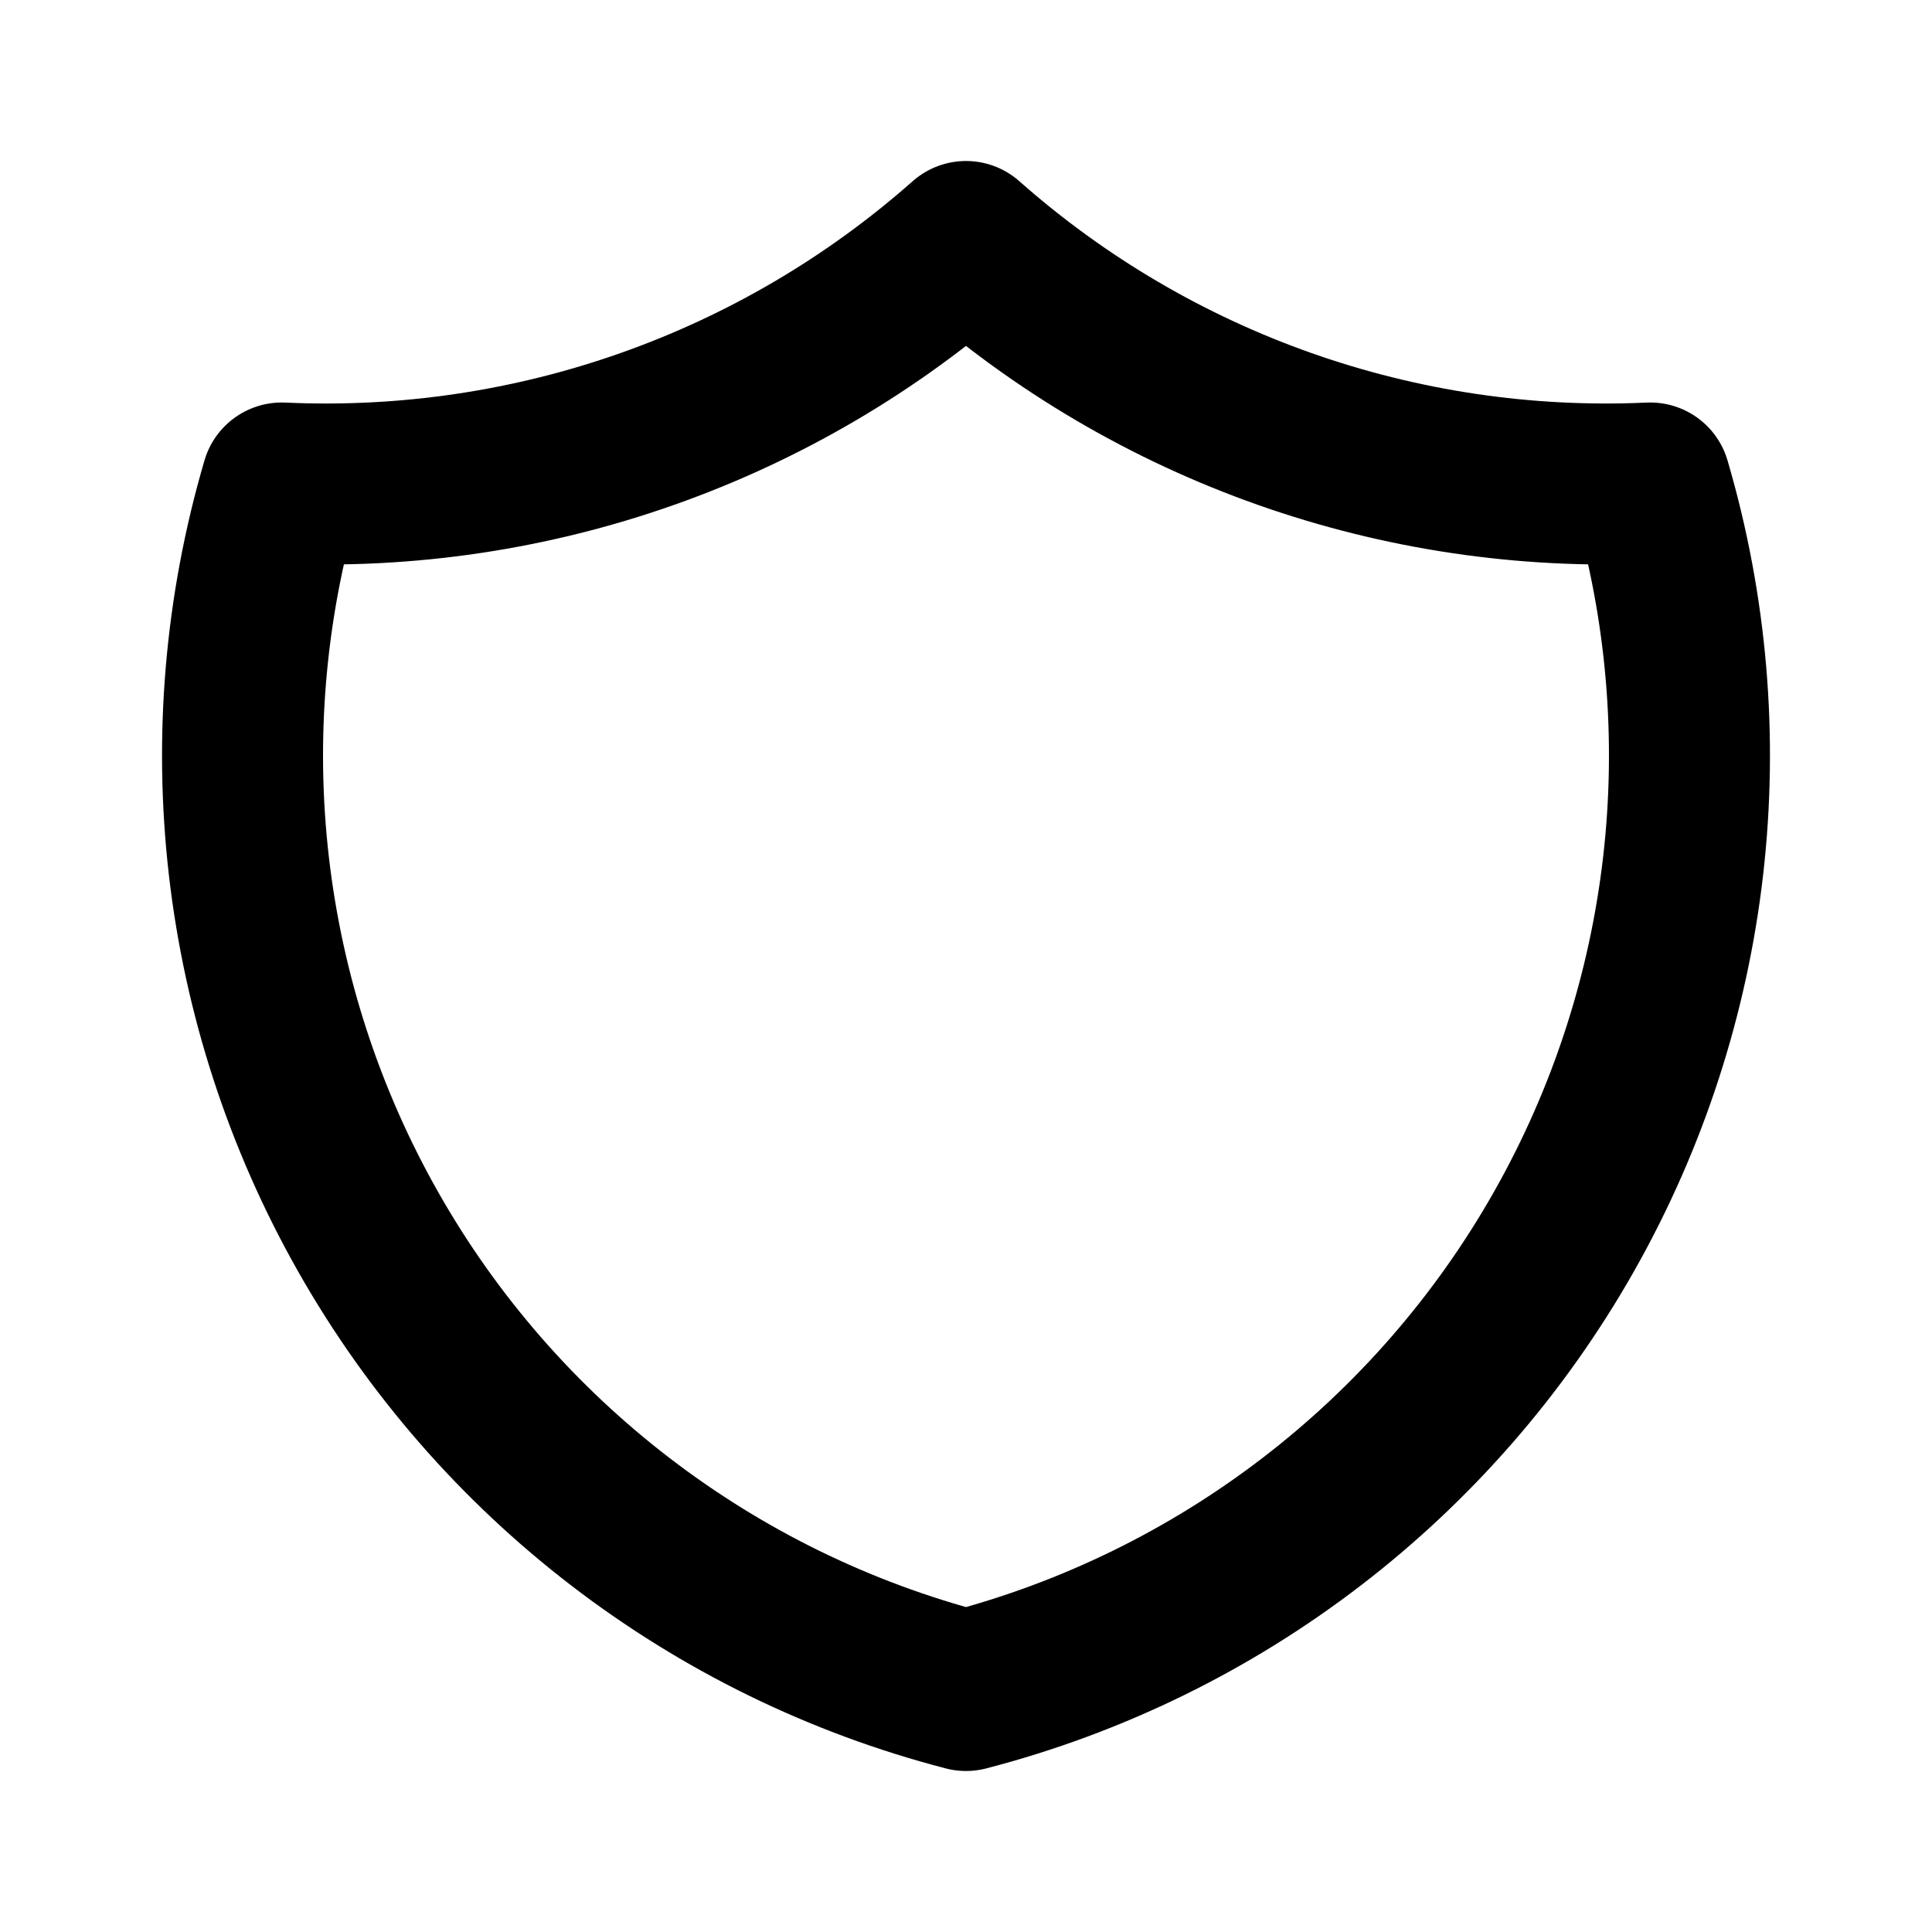
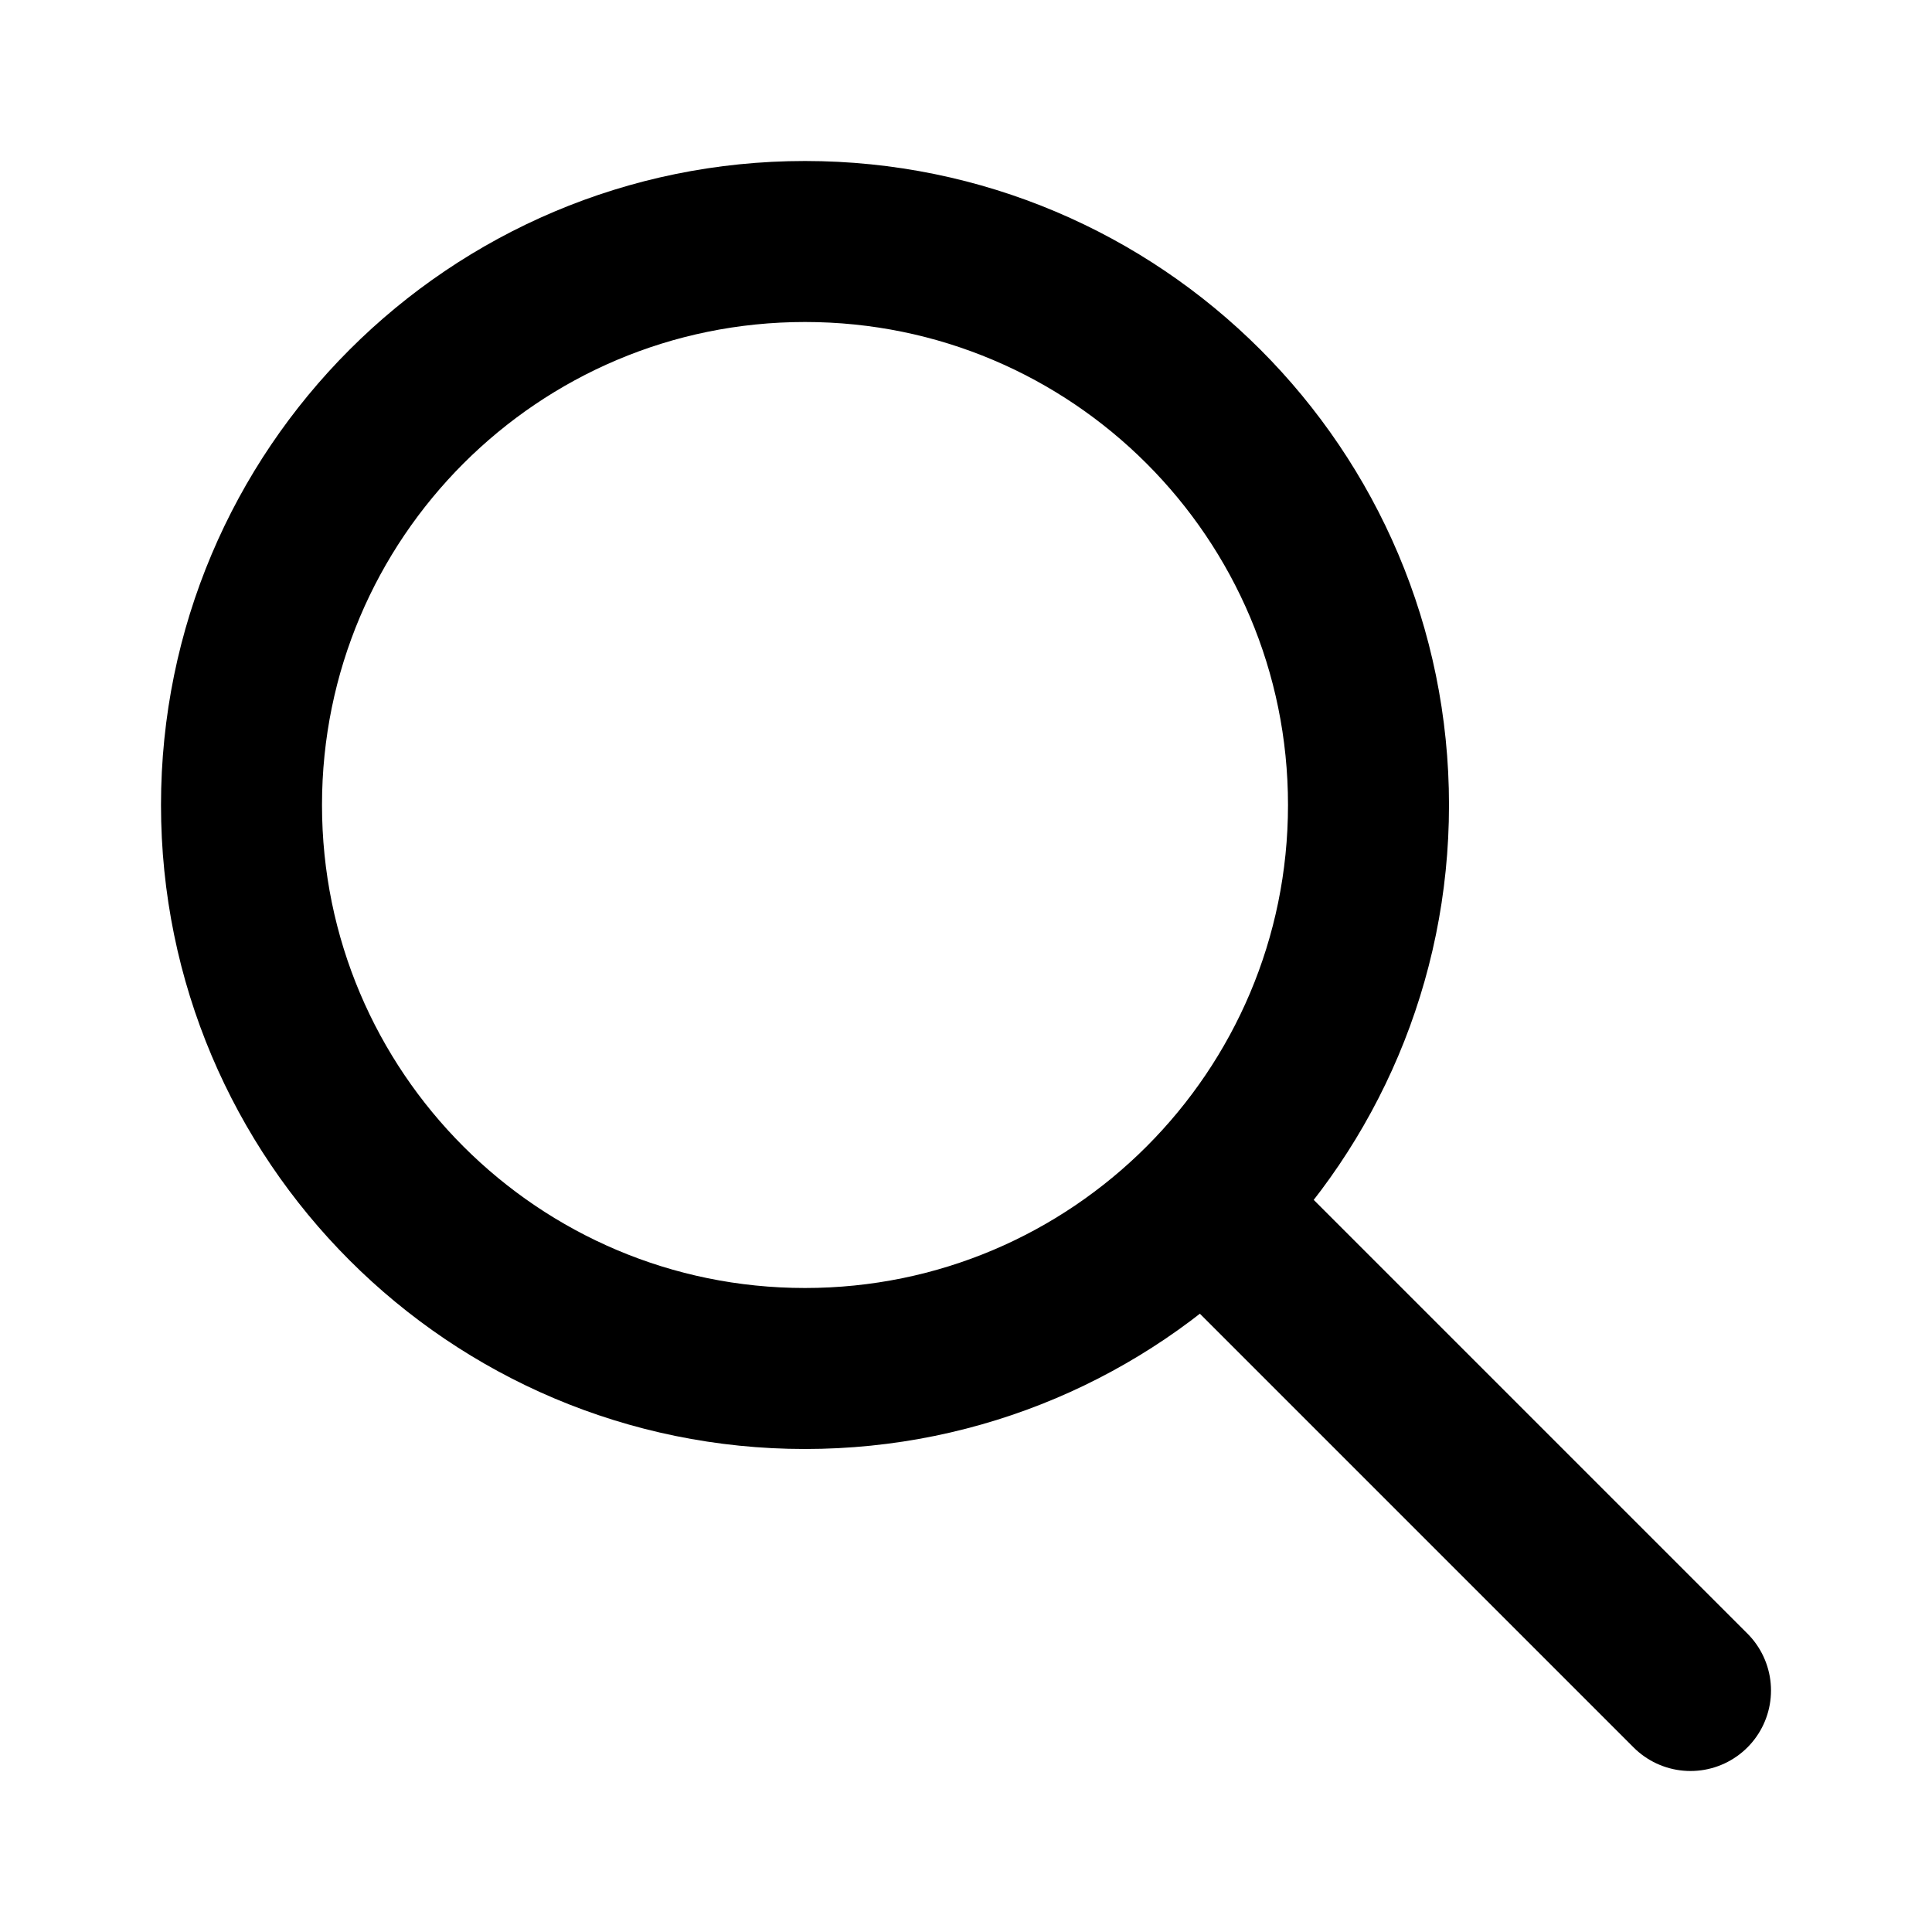
<svg xmlns="http://www.w3.org/2000/svg" width="24" height="24" viewBox="0 0 24 24" fill="none" stroke="currentColor" stroke-width="2" stroke-linecap="round" stroke-linejoin="round">
-   <path d="M12 3a12 12 0 0 0 8.5 3a12 12 0 0 1 -8.5 15a12 12 0 0 1 -8.5 -15a12 12 0 0 0 8.5 -3" />
+   <path d="M3 10a7 7 0 1 0 14 0a7 7 0 1 0 -14 0" />
+   <path d="M21 21l-6 -6" />
</svg>
